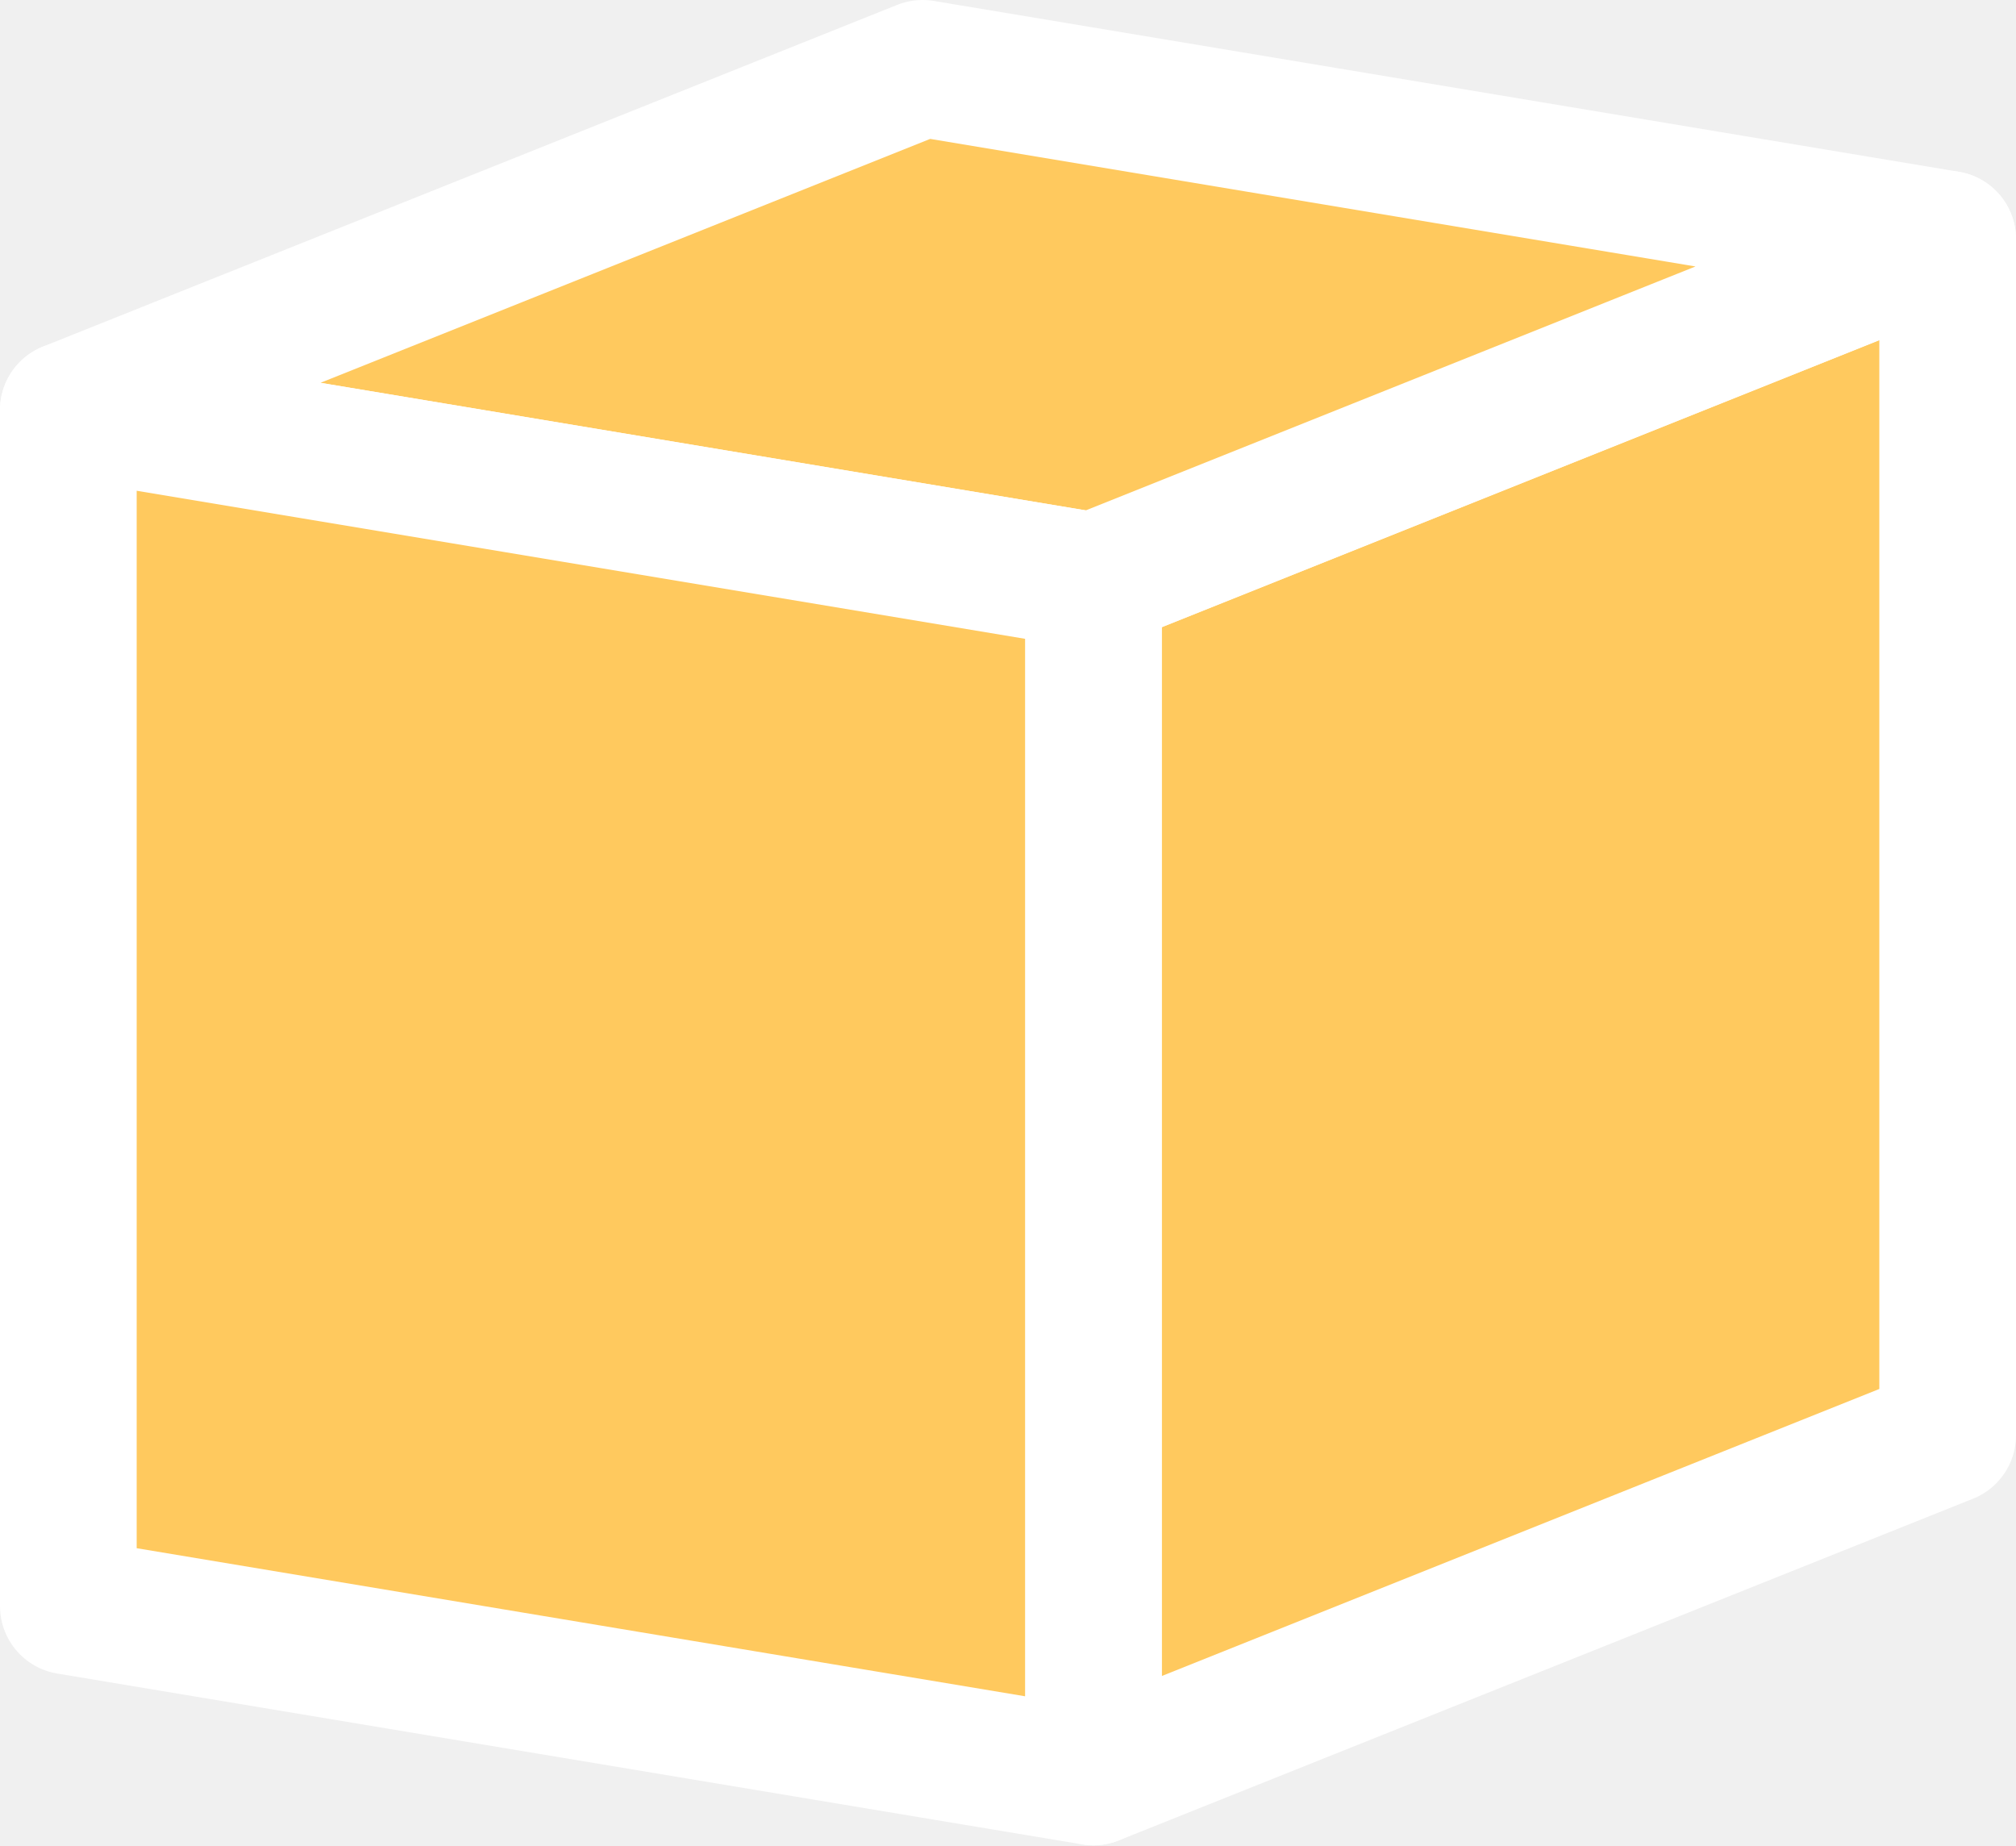
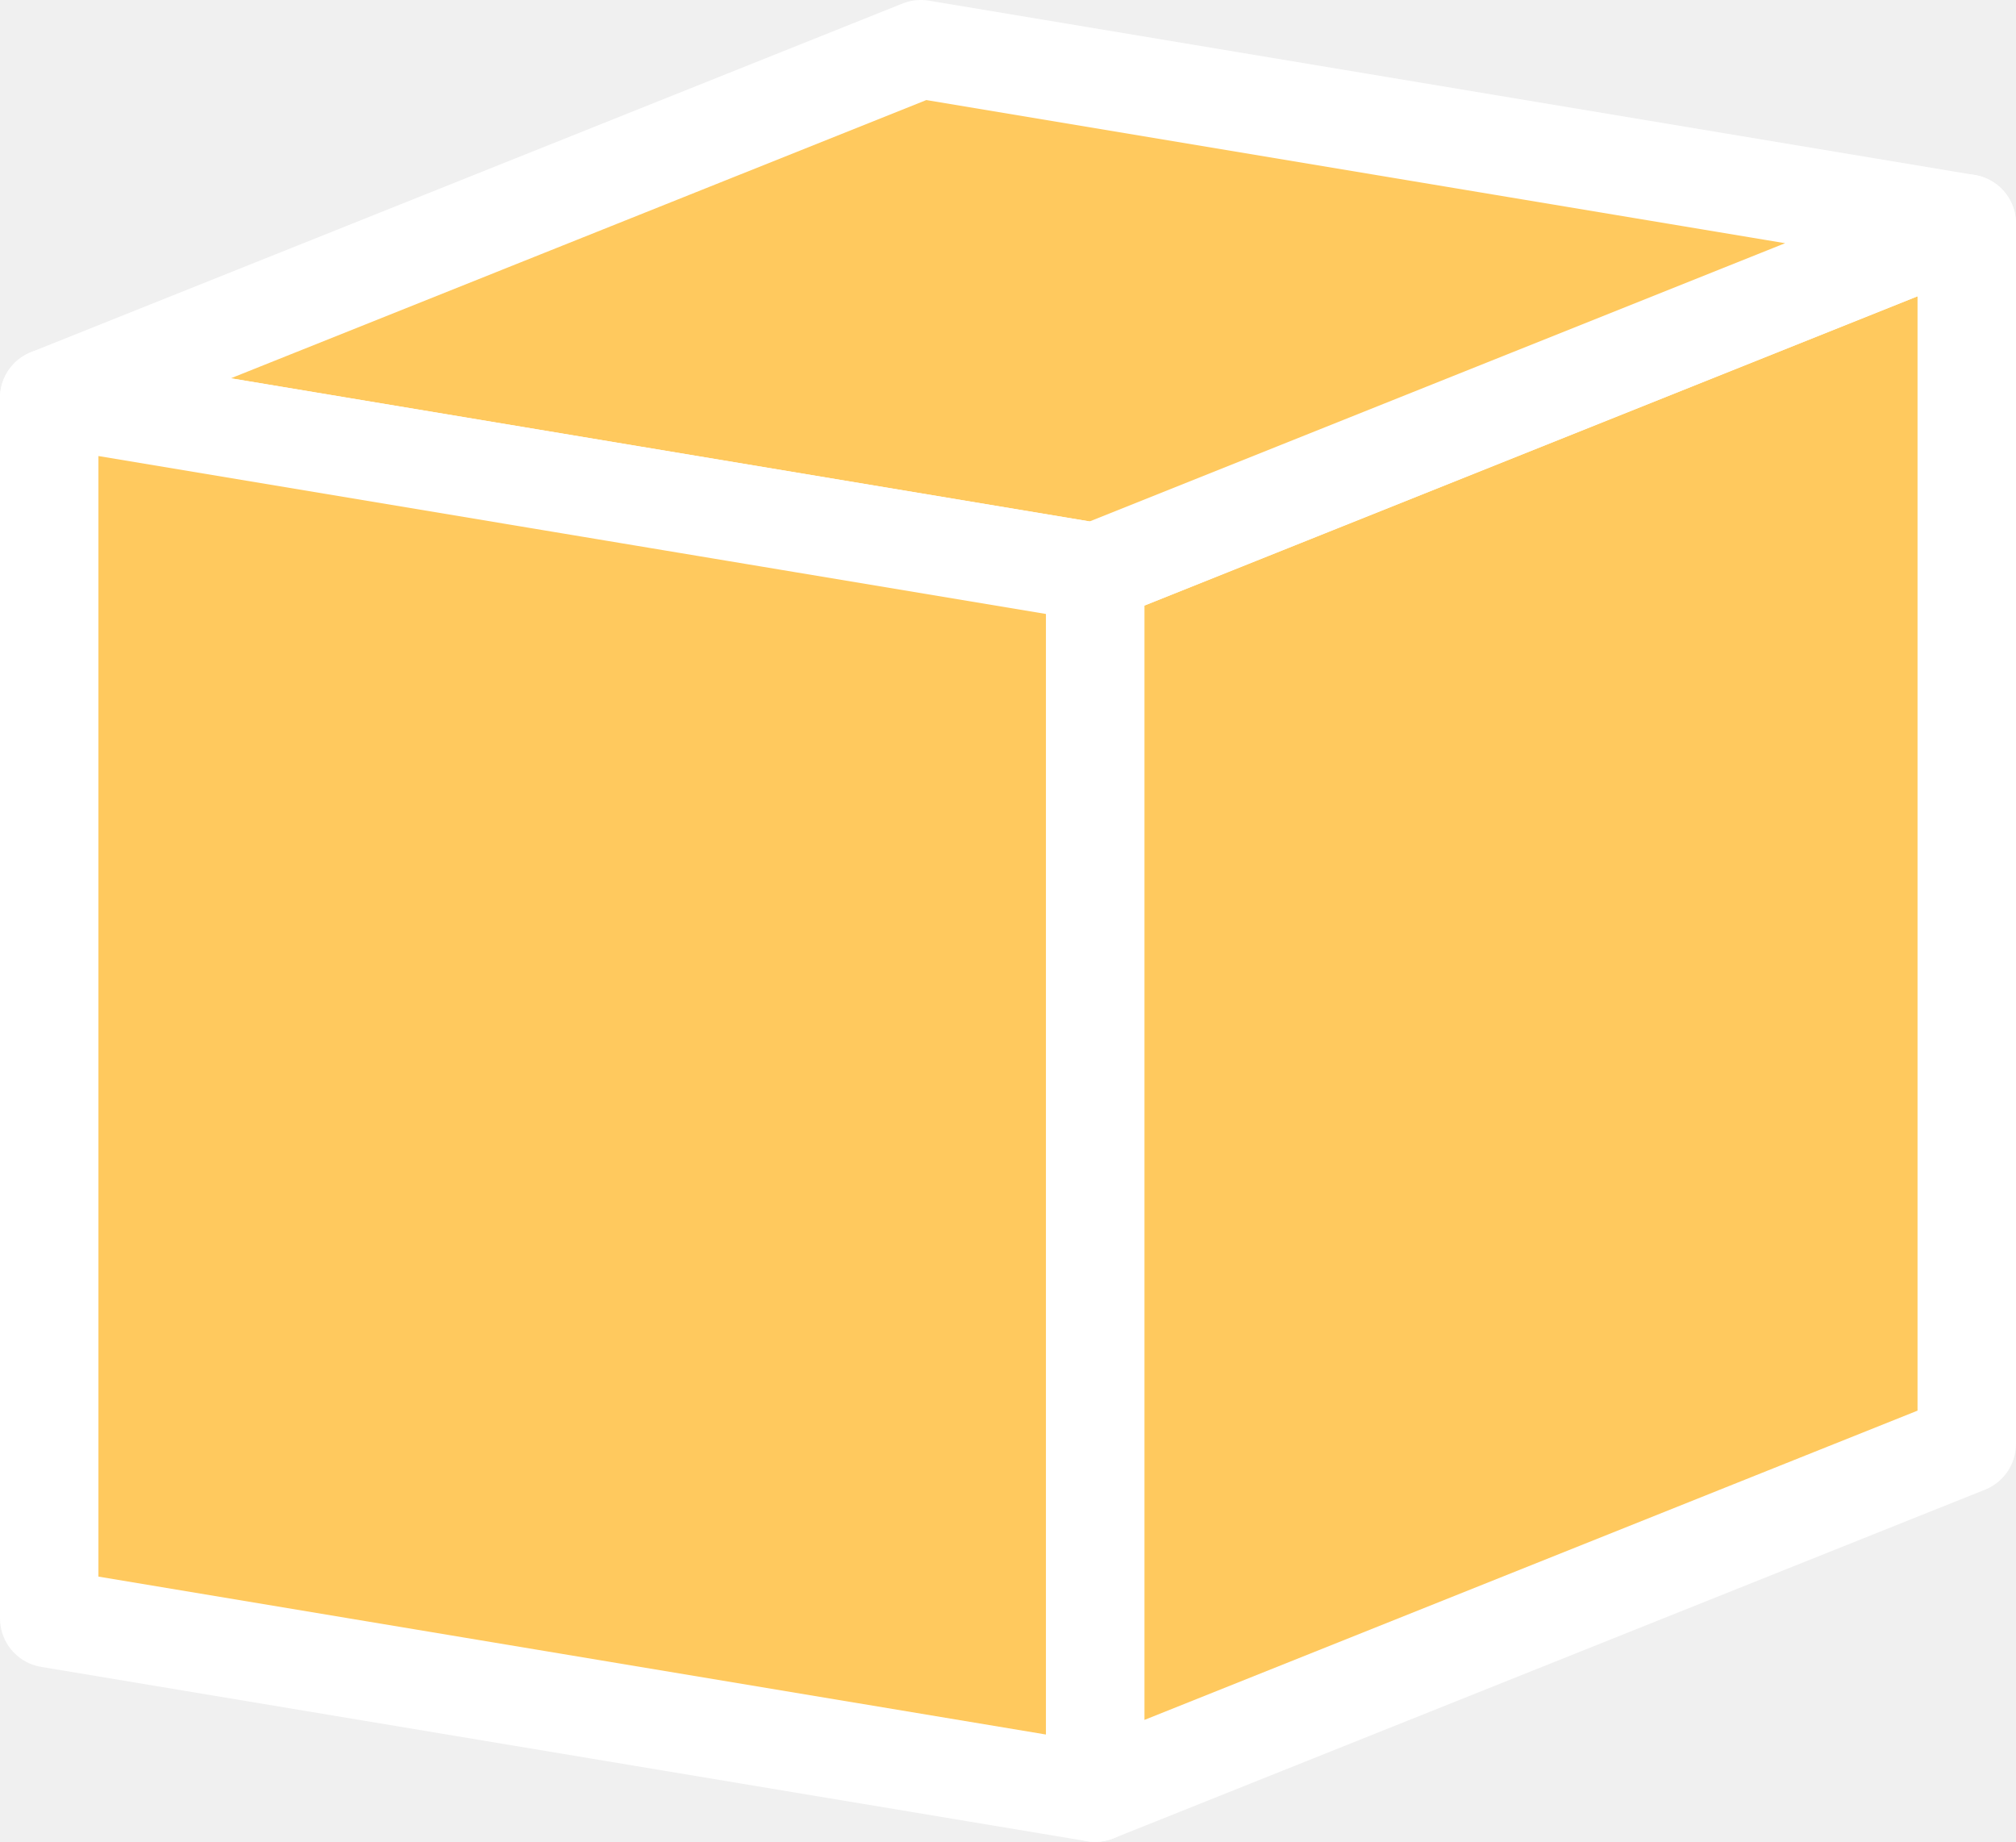
- <svg xmlns="http://www.w3.org/2000/svg" width="200" height="183.051" viewBox="0 0 200 183.051" id="svg4199" version="1.1">
+ <svg xmlns="http://www.w3.org/2000/svg" width="102.388" height="93.535" viewBox="0 0 102.388 93.535" id="svg4199" version="1.1">
  <defs id="defs4201" />
-   <g id="layer1" transform="translate(-433,-91.31146)">
-     <path style="color:#000000;clip-rule:nonzero;display:inline;overflow:visible;visibility:visible;opacity:1;isolation:auto;mix-blend-mode:normal;color-interpolation:sRGB;color-interpolation-filters:linearRGB;solid-color:#000000;solid-opacity:1;fill:#ffc95e;fill-opacity:1;fill-rule:evenodd;stroke:#ffffff;stroke-width:13.559;stroke-linecap:round;stroke-linejoin:round;stroke-miterlimit:3.933;stroke-dasharray:none;stroke-dashoffset:0;stroke-opacity:1;color-rendering:auto;image-rendering:auto;shape-rendering:auto;text-rendering:auto;enable-background:accumulate" d="m 541.475,267.583 0,-118.644 84.746,-33.898 0,118.644 z" id="path4239-3-9-6-4" />
-     <path style="fill:#ffc95e;fill-opacity:1;fill-rule:evenodd;stroke:#ffffff;stroke-width:13.559;stroke-linecap:round;stroke-linejoin:round;stroke-miterlimit:3.933;stroke-dasharray:none;stroke-opacity:1" d="M 541.475,148.939 626.22,115.04 524.525,98.091 439.78,131.989 Z" id="path4243-3-2-1-7" />
-     <path style="color:#000000;clip-rule:nonzero;display:inline;overflow:visible;visibility:visible;opacity:1;isolation:auto;mix-blend-mode:normal;color-interpolation:sRGB;color-interpolation-filters:linearRGB;solid-color:#000000;solid-opacity:1;fill:#ffc95e;fill-opacity:1;fill-rule:evenodd;stroke:#ffffff;stroke-width:13.559;stroke-linecap:round;stroke-linejoin:round;stroke-miterlimit:3.933;stroke-dasharray:none;stroke-dashoffset:0;stroke-opacity:1;color-rendering:auto;image-rendering:auto;shape-rendering:auto;text-rendering:auto;enable-background:accumulate" d="m 541.475,267.583 0,-118.644 -101.695,-16.949 0,118.644 z" id="path4239-3-9-6-4-3" />
+   <g id="layer1" transform="translate(-436.0856,-177.742)">
+     <path style="color:#000000;clip-rule:nonzero;display:inline;overflow:visible;visibility:visible;opacity:1;isolation:auto;mix-blend-mode:normal;color-interpolation:sRGB;color-interpolation-filters:linearRGB;solid-color:#000000;solid-opacity:1;fill:#ffc95e;fill-opacity:1;fill-rule:evenodd;stroke:#ffffff;stroke-width:5;stroke-linecap:round;stroke-linejoin:round;stroke-miterlimit:3.933;stroke-dasharray:none;stroke-dashoffset:0;stroke-opacity:1;color-rendering:auto;image-rendering:auto;shape-rendering:auto;text-rendering:auto;enable-background:accumulate" d="m 491.706,268.777 0,-61.974 44.267,-17.707 0,61.974 z" id="path4239-3-9-6-4" />
+     <path style="fill:#ffc95e;fill-opacity:1;fill-rule:evenodd;stroke:#ffffff;stroke-width:5;stroke-linecap:round;stroke-linejoin:round;stroke-miterlimit:3.933;stroke-dasharray:none;stroke-opacity:1" d="m 491.706,206.802 44.267,-17.707 -53.121,-8.853 -44.267,17.707 z" id="path4243-3-2-1-7" />
+     <path style="color:#000000;clip-rule:nonzero;display:inline;overflow:visible;visibility:visible;opacity:1;isolation:auto;mix-blend-mode:normal;color-interpolation:sRGB;color-interpolation-filters:linearRGB;solid-color:#000000;solid-opacity:1;fill:#ffc95e;fill-opacity:1;fill-rule:evenodd;stroke:#ffffff;stroke-width:5;stroke-linecap:round;stroke-linejoin:round;stroke-miterlimit:3.933;stroke-dasharray:none;stroke-dashoffset:0;stroke-opacity:1;color-rendering:auto;image-rendering:auto;shape-rendering:auto;text-rendering:auto;enable-background:accumulate" d="m 491.706,268.777 0,-61.974 -53.121,-8.853 0,61.974 z" id="path4239-3-9-6-4-3" />
  </g>
</svg>
